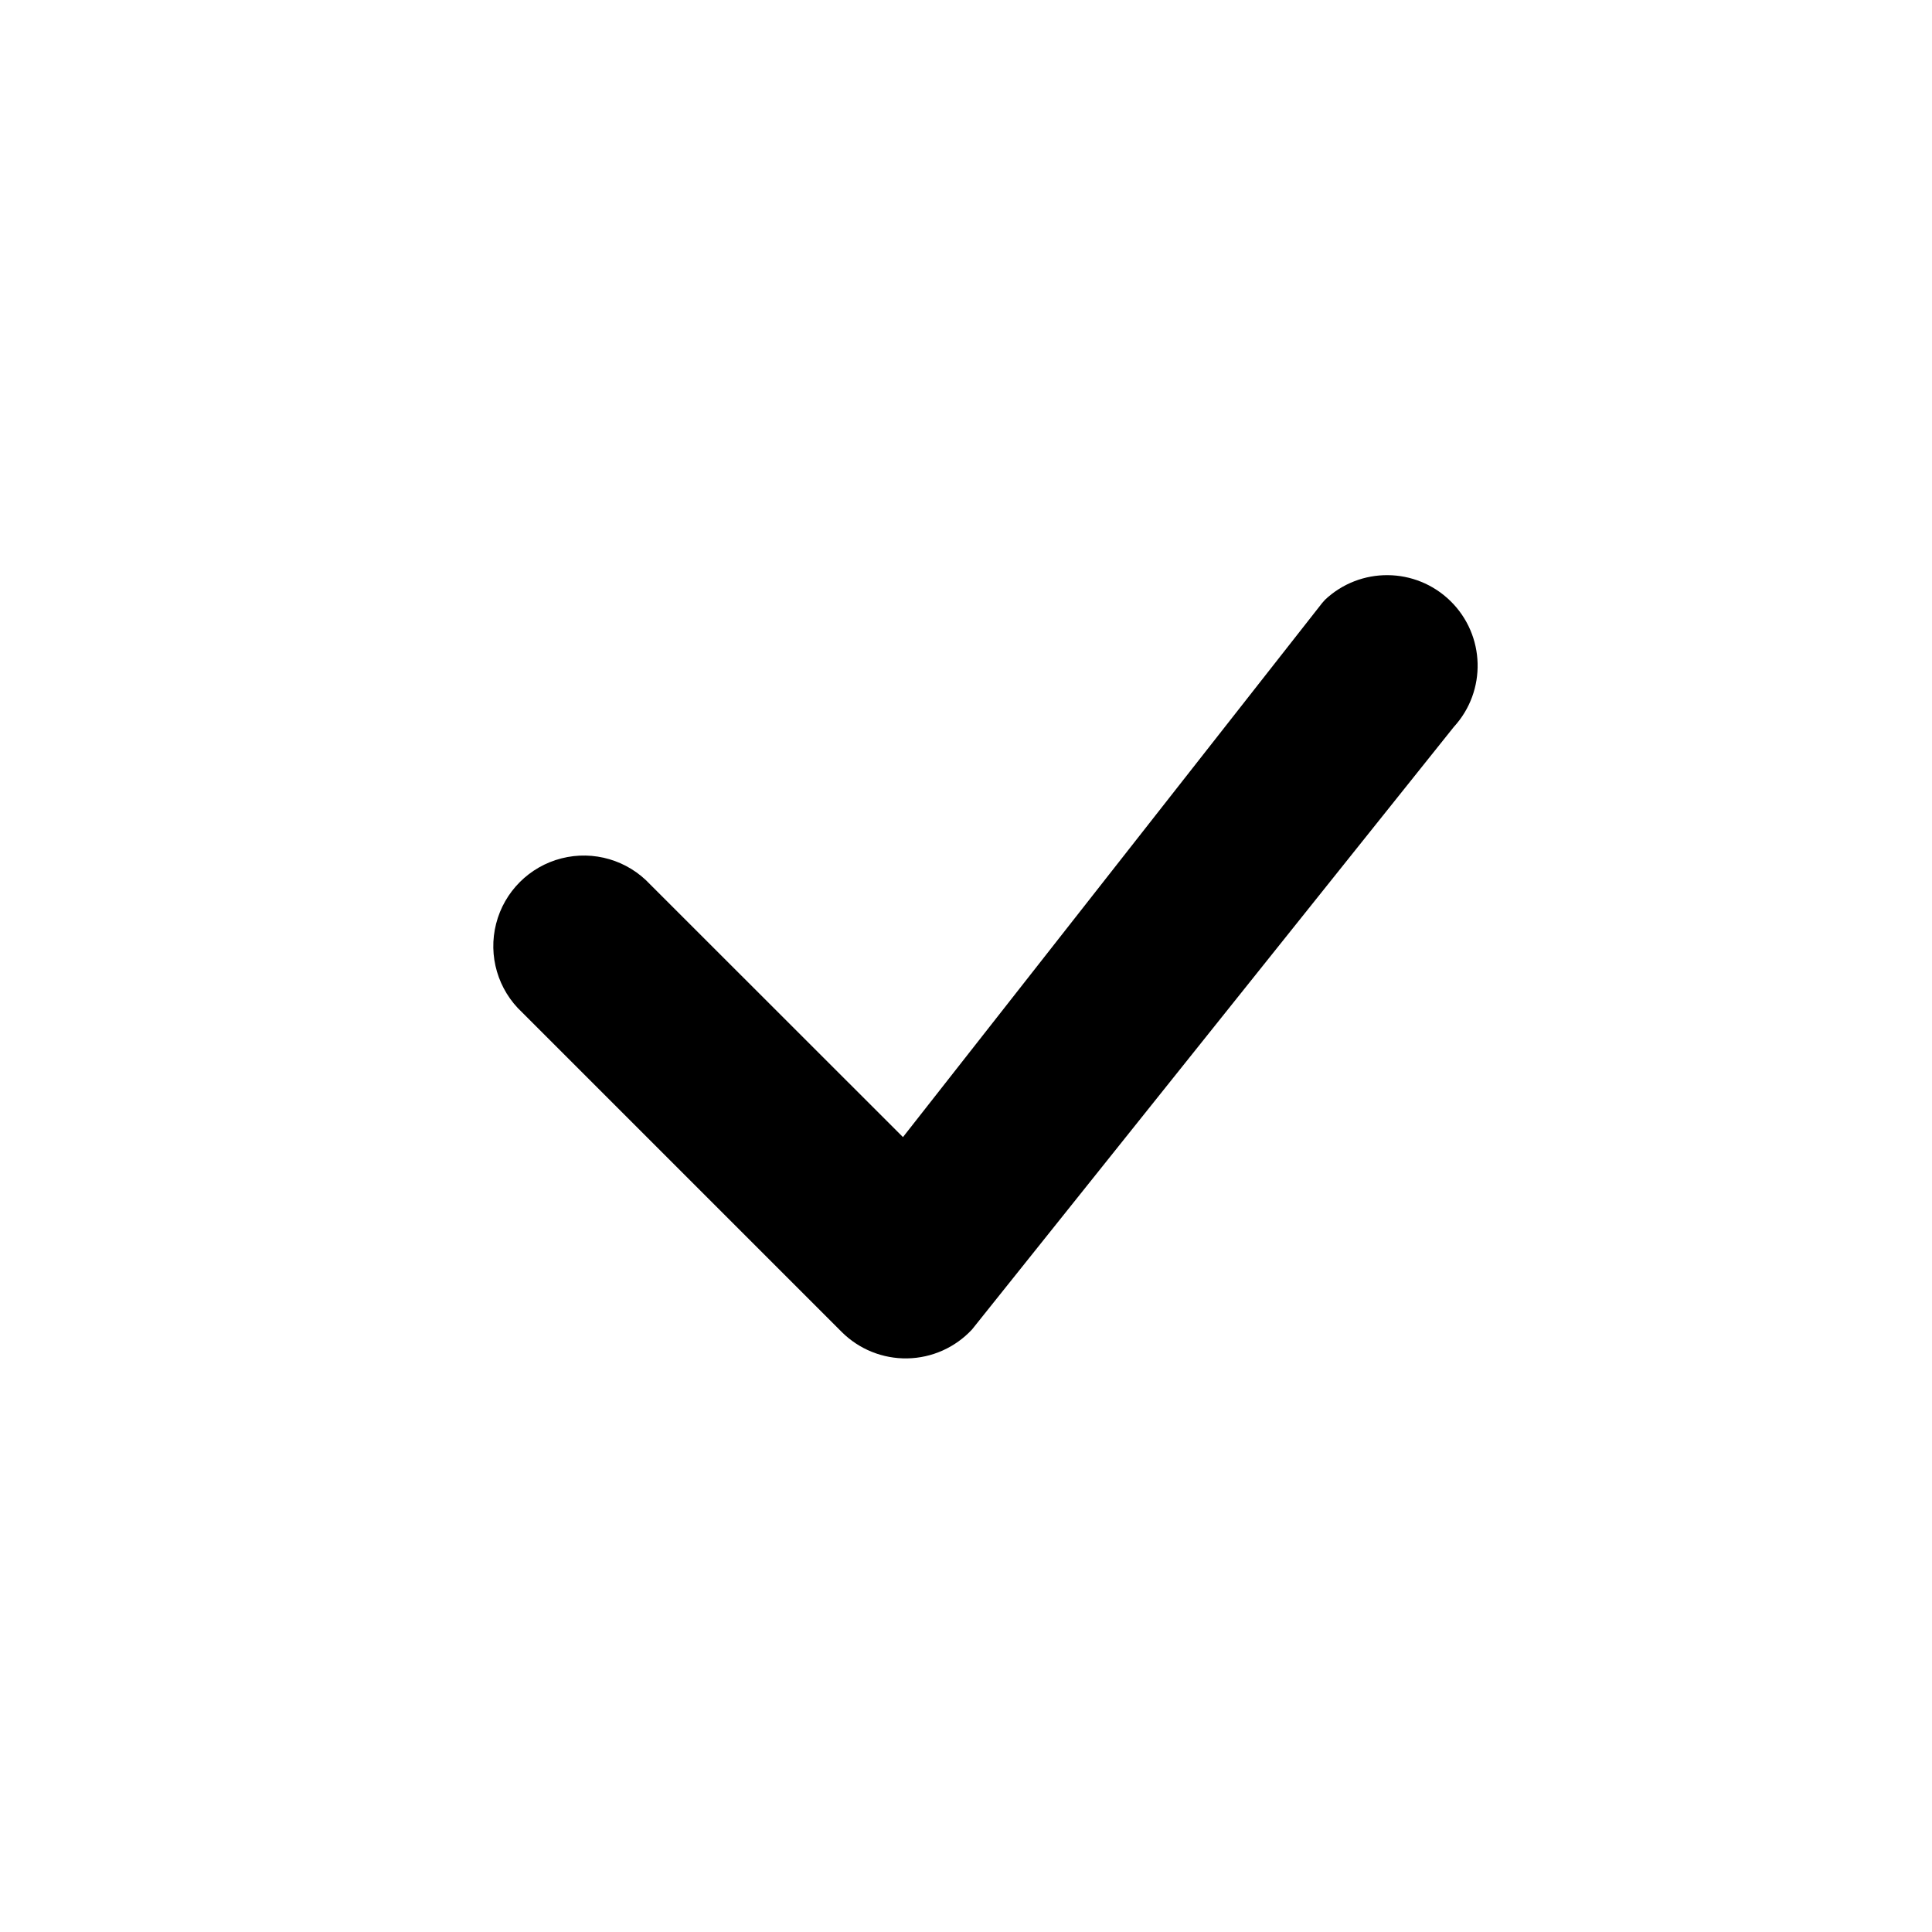
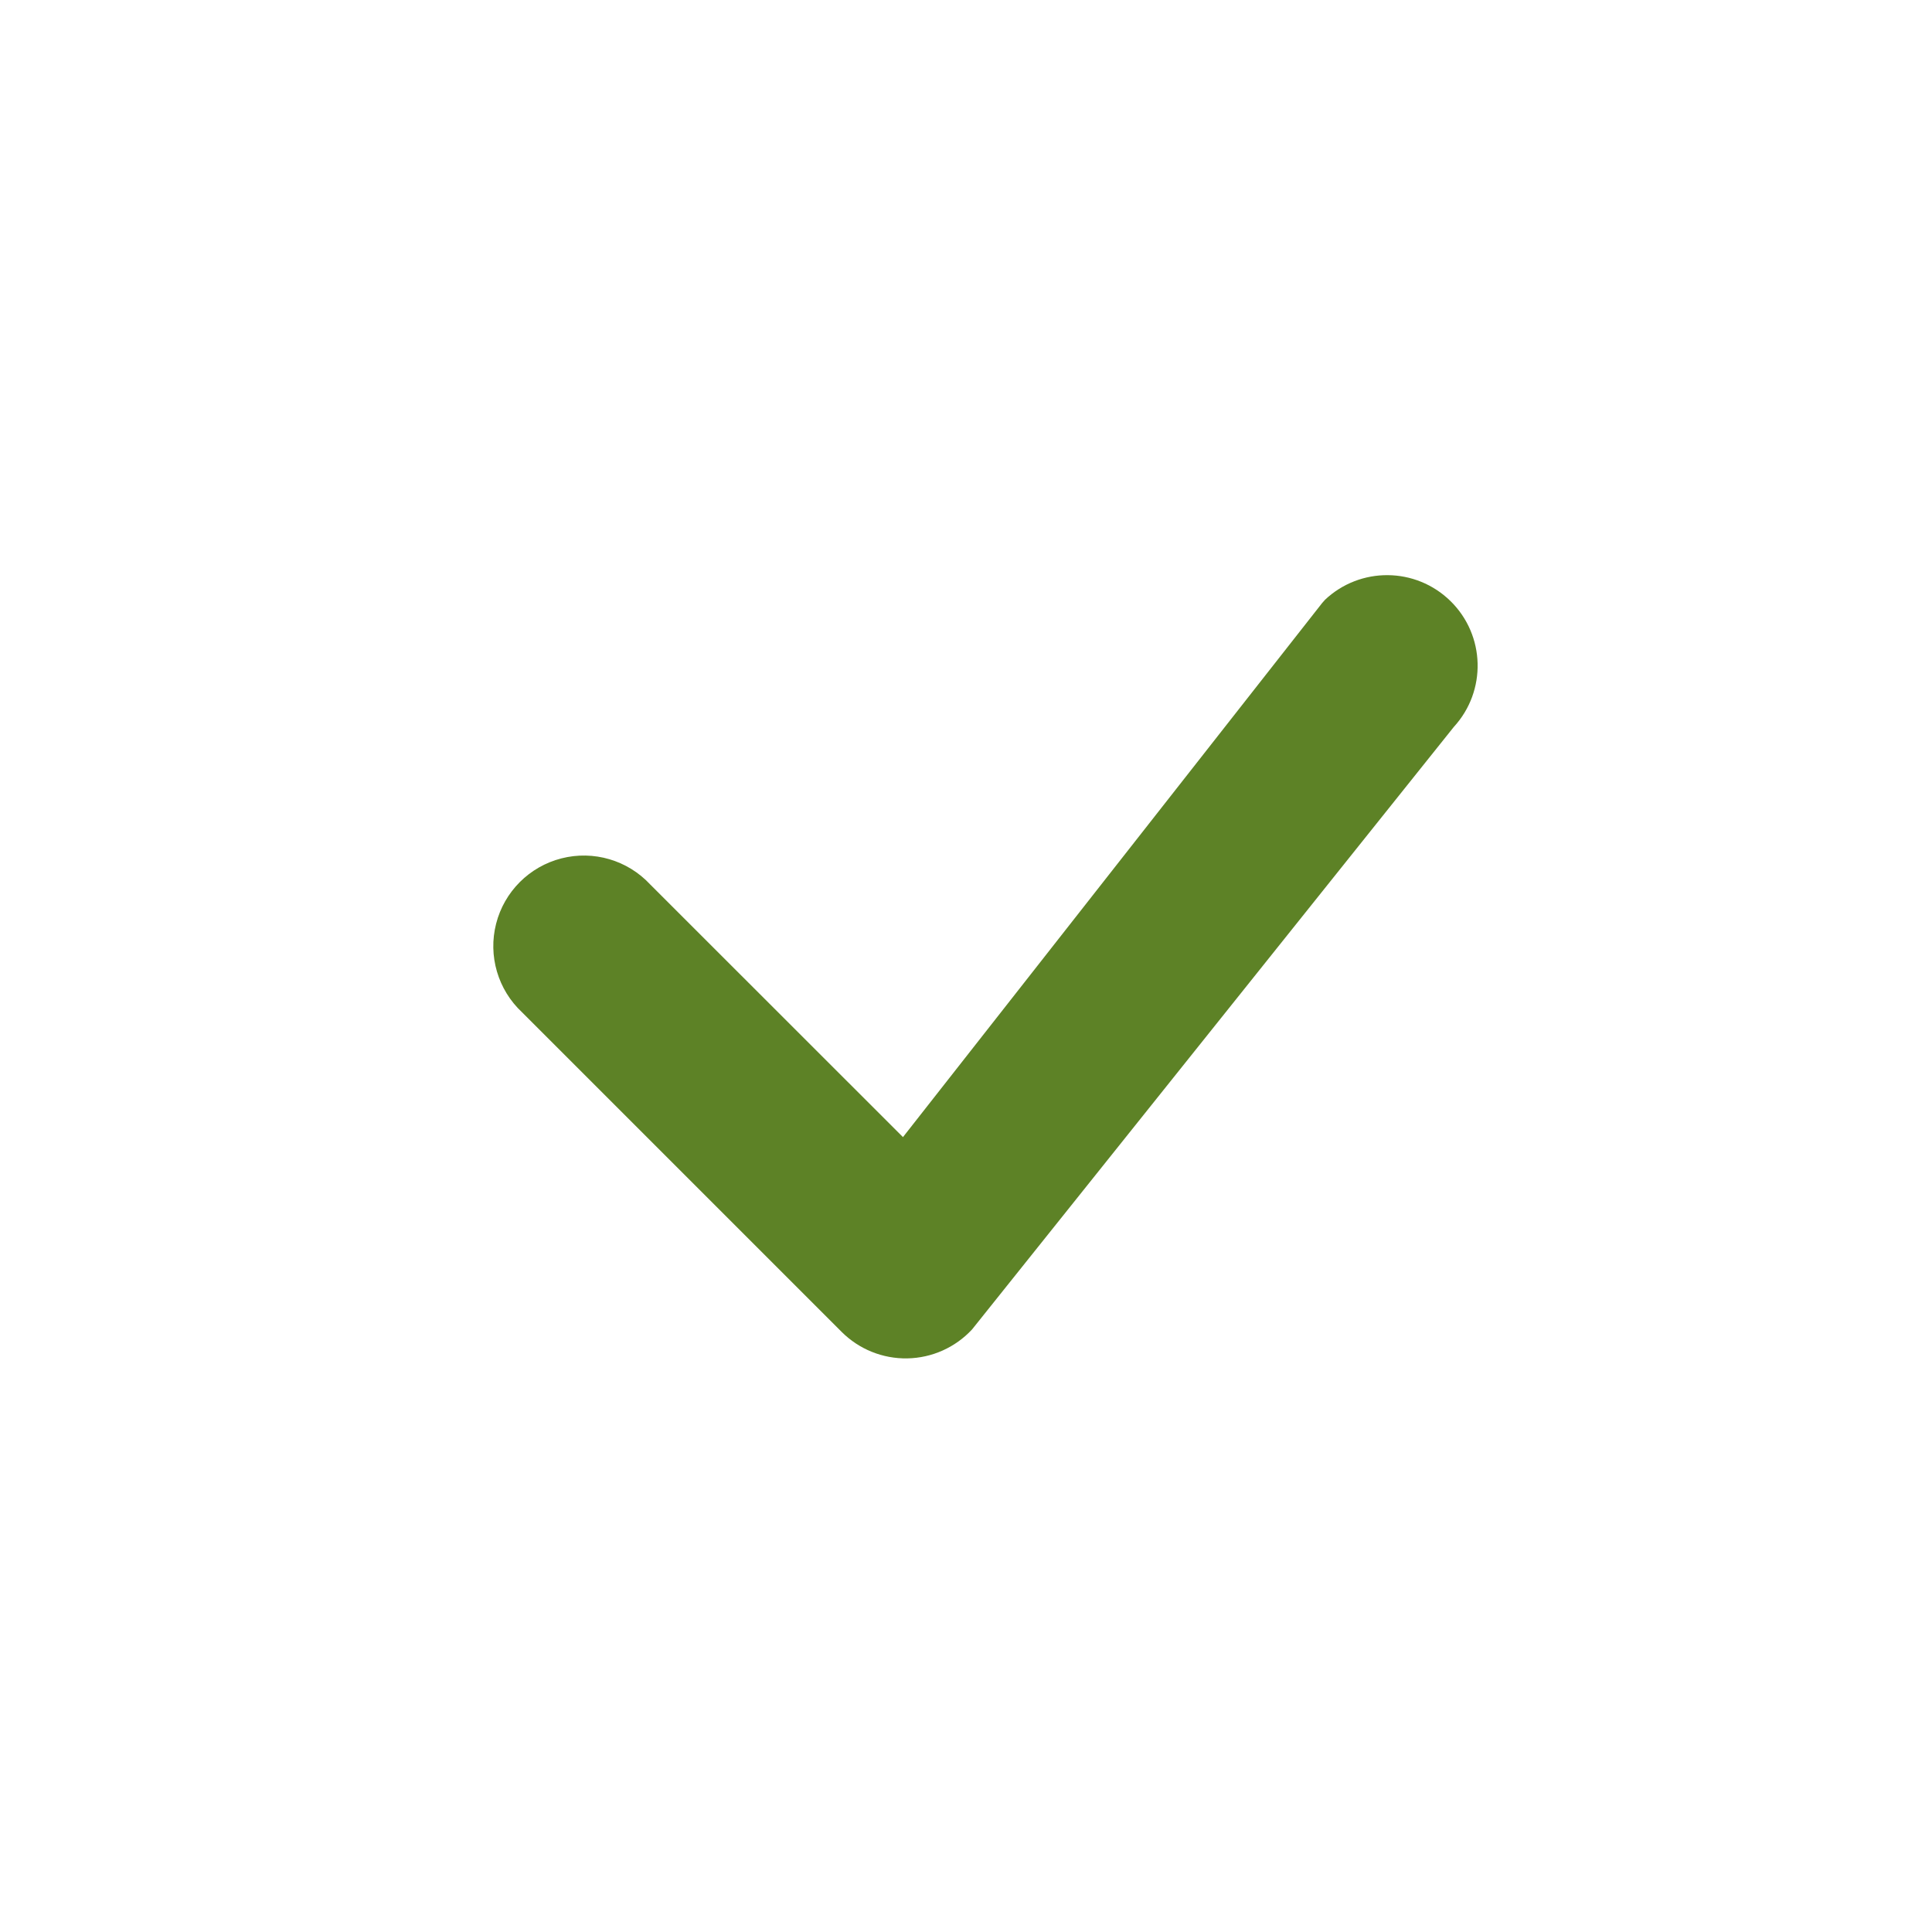
- <svg xmlns="http://www.w3.org/2000/svg" width="16" height="16" fill="currentColor" class="bi bi-check" viewBox="0 0 16 16">
+ <svg xmlns="http://www.w3.org/2000/svg" width="16" height="16" fill="hsl(84deg 55% 33%)" class="bi bi-check" viewBox="0 0 16 16">
  <path d="M10.97 4.97a.75.75 0 0 1 1.07 1.05l-3.99 4.99a.75.75 0 0 1-1.08.02L4.324 8.384a.75.75 0 1 1 1.06-1.06l2.094 2.093 3.473-4.425a.267.267 0 0 1 .02-.022z" />
</svg>
